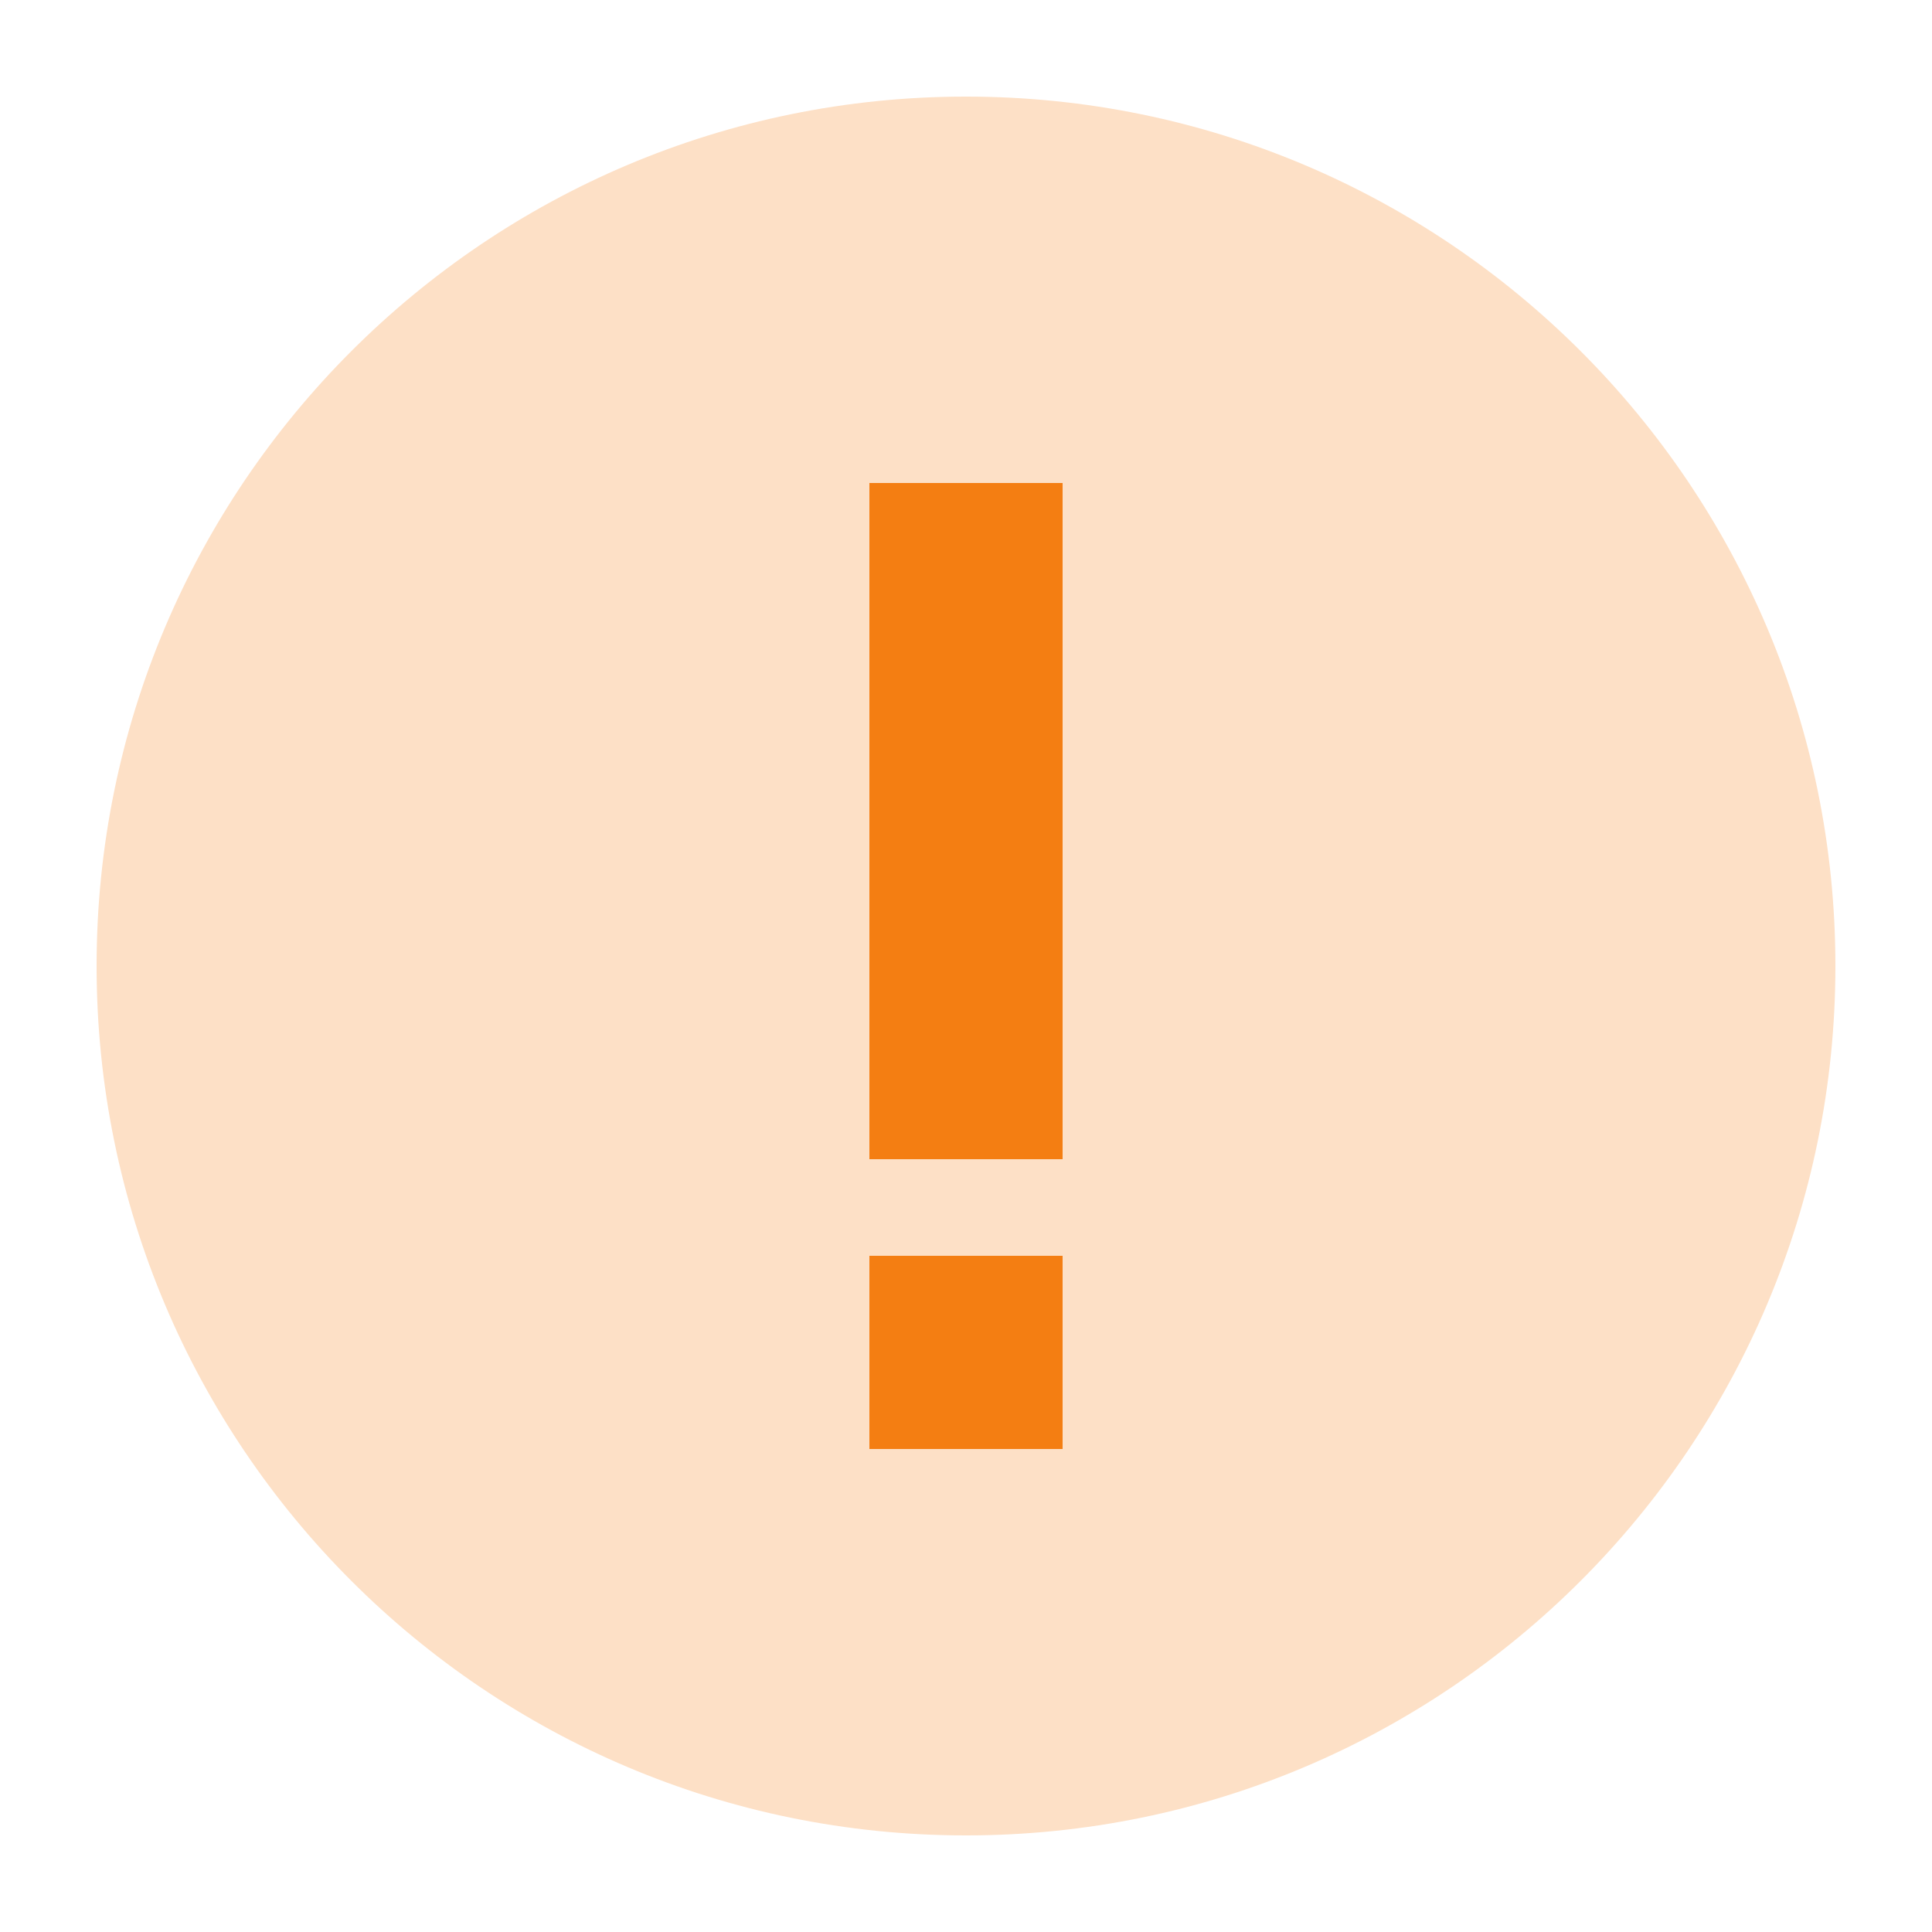
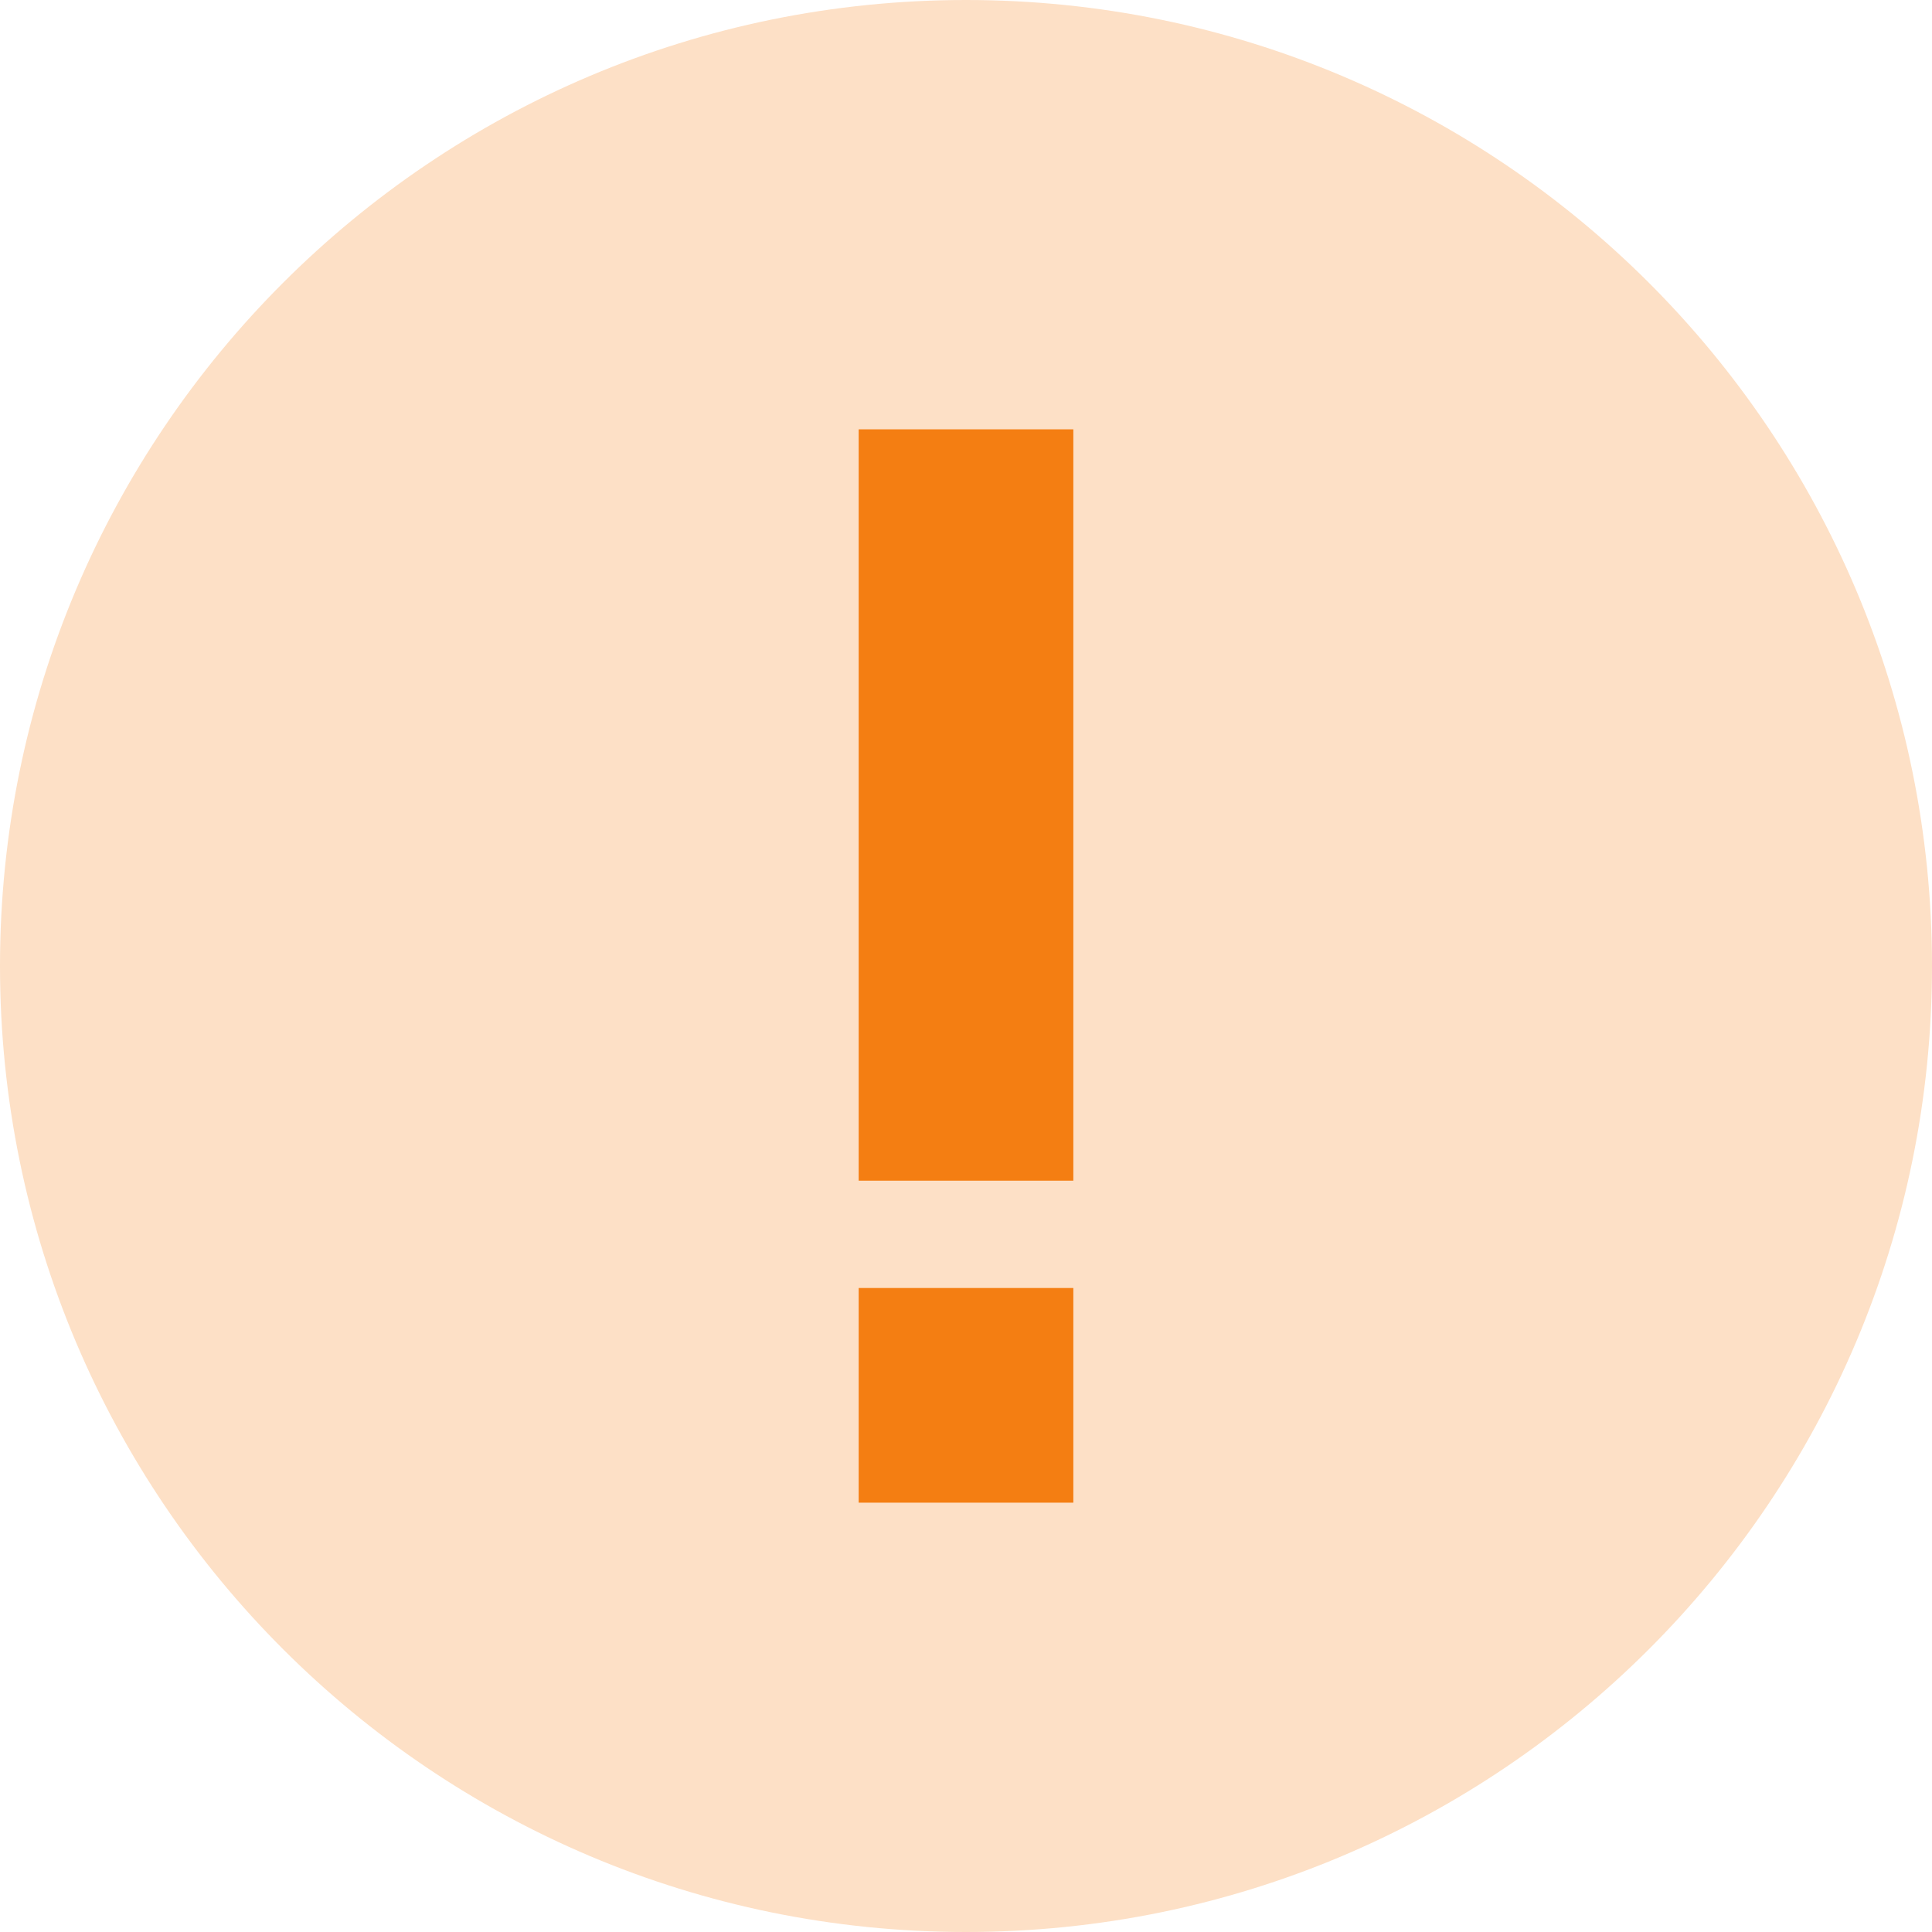
- <svg xmlns="http://www.w3.org/2000/svg" width="20" height="20" viewBox="0 0 20 20" fill="none">
-   <circle cx="10" cy="10" r="9" fill="#FDE0C6" />
-   <path d="M10 5V12" stroke="#F47E12" stroke-width="2" />
-   <path d="M10 13V15" stroke="#F47E12" stroke-width="2" />
+ <svg xmlns="http://www.w3.org/2000/svg" width="18" height="18" viewBox="0 0 18 18" fill="none">
+   <circle cx="9" cy="9" r="9" fill="#FDE0C6" />
+   <path d="M9 4V11" stroke="#F47E12" stroke-width="2" />
+   <path d="M9 12V14" stroke="#F47E12" stroke-width="2" />
</svg>
